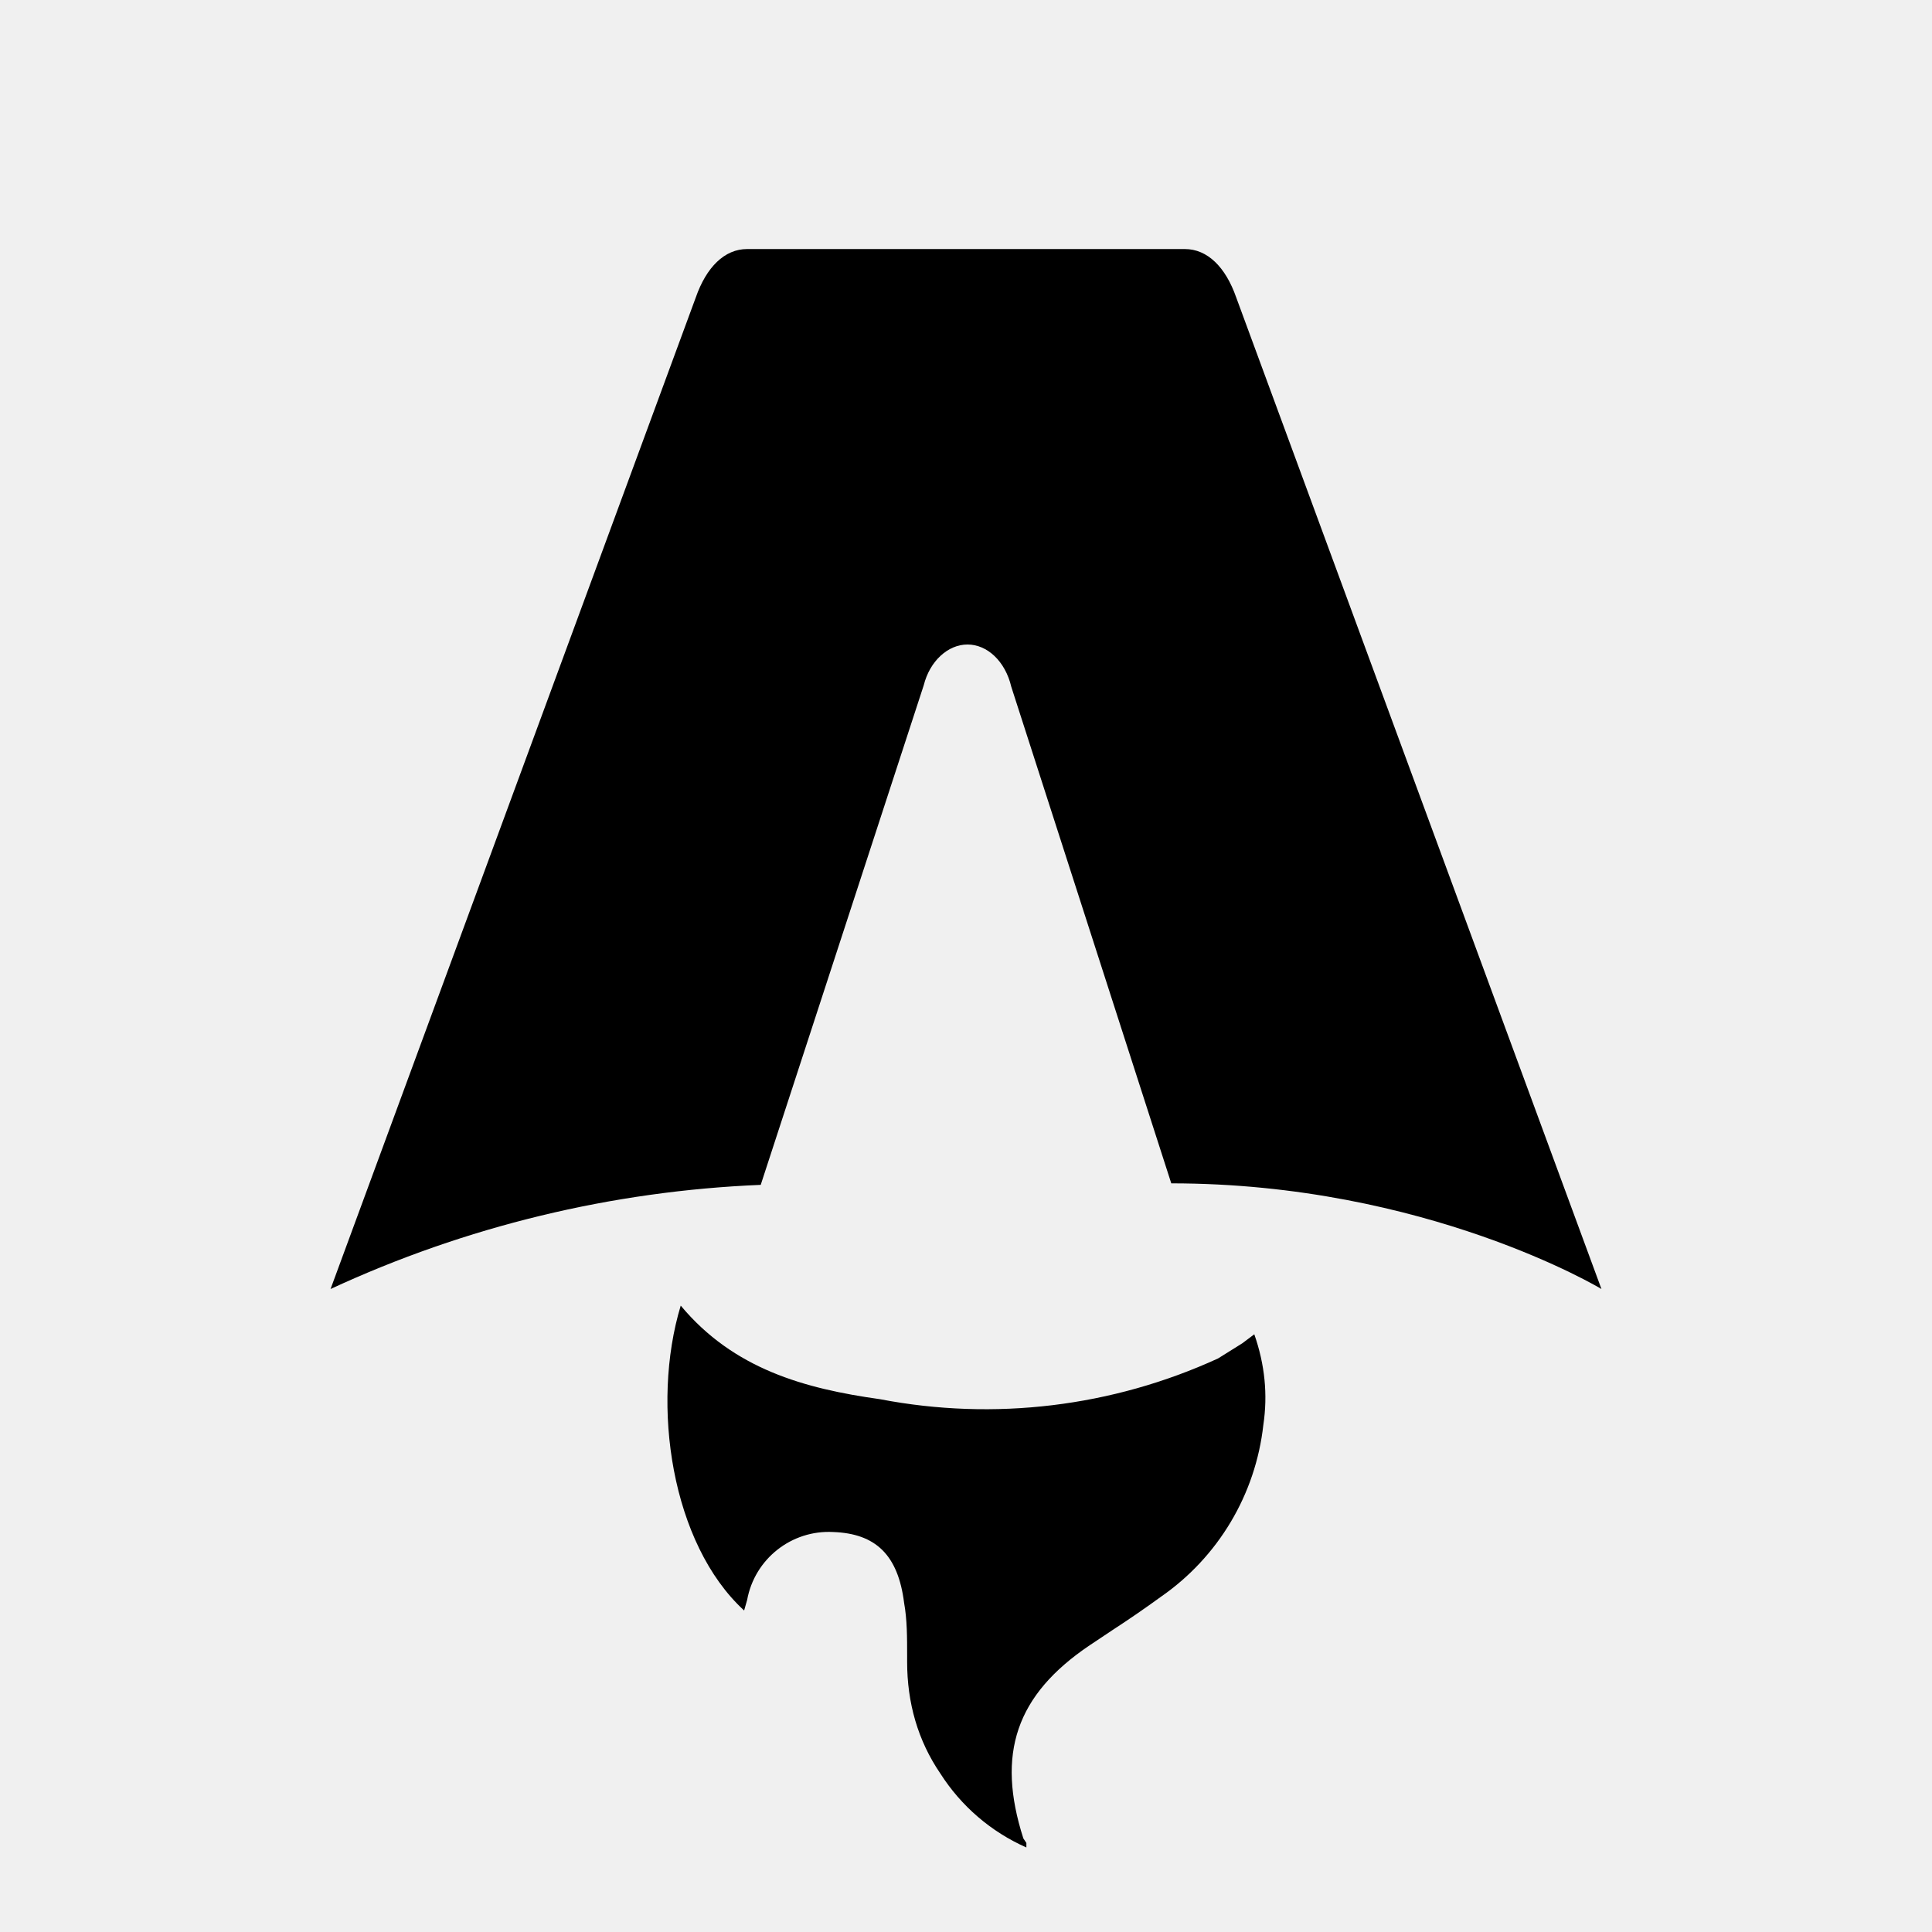
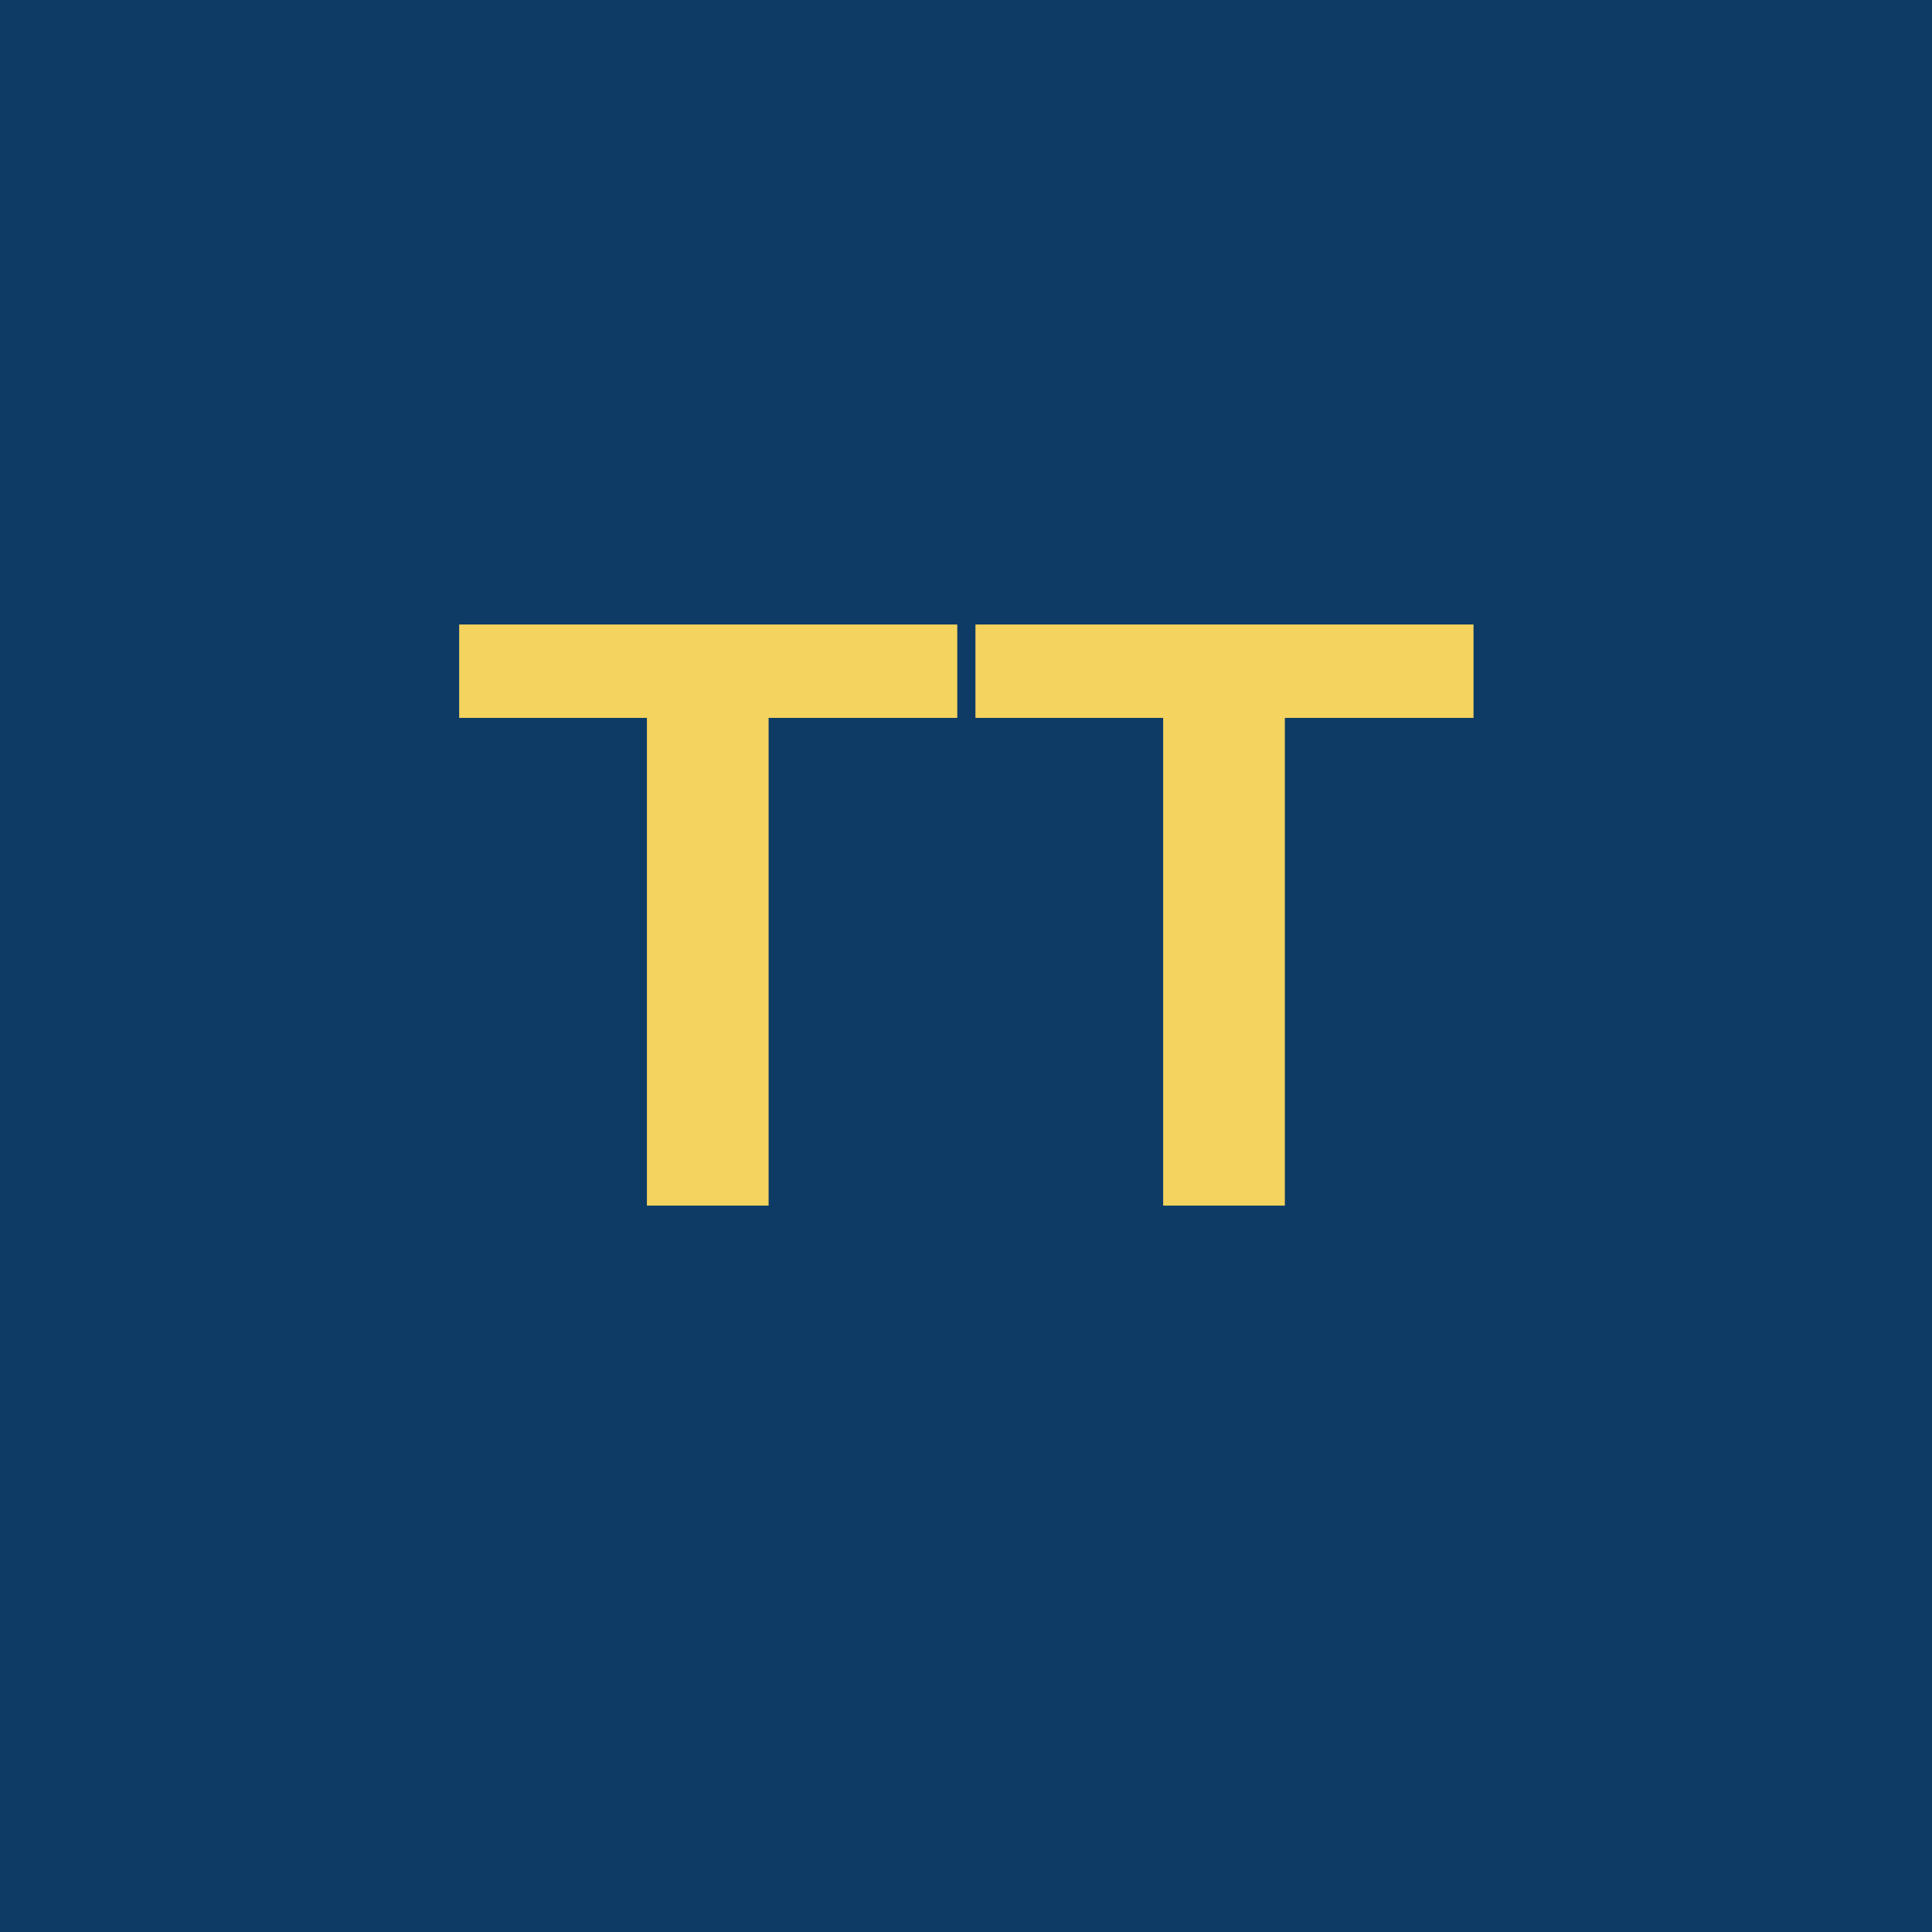
- <svg xmlns="http://www.w3.org/2000/svg" fill="none" viewBox="0 0 128 128">
-   <path d="M50.4 78.5a75.1 75.1 0 0 0-28.5 6.9l24.2-65.7c.7-2 1.9-3.2 3.4-3.2h29c1.5 0 2.7 1.2 3.4 3.2l24.2 65.7s-11.6-7-28.5-7L67 45.5c-.4-1.7-1.6-2.8-2.9-2.8-1.3 0-2.5 1.1-2.9 2.7L50.4 78.5Zm-1.1 28.2Zm-4.2-20.2c-2 6.6-.6 15.8 4.2 20.2a17.5 17.5 0 0 1 .2-.7 5.5 5.5 0 0 1 5.7-4.5c2.8.1 4.3 1.5 4.7 4.7.2 1.1.2 2.3.2 3.5v.4c0 2.7.7 5.2 2.2 7.4a13 13 0 0 0 5.7 4.9v-.3l-.2-.3c-1.8-5.6-.5-9.5 4.4-12.8l1.5-1a73 73 0 0 0 3.2-2.2 16 16 0 0 0 6.8-11.4c.3-2 .1-4-.6-6l-.8.6-1.6 1a37 37 0 0 1-22.4 2.7c-5-.7-9.7-2-13.2-6.2Z" />
-   <style>
-         path { fill: #000; }
-         @media (prefers-color-scheme: dark) {
-             path { fill: #FFF; }
-         }
-     </style>
+ <svg xmlns="http://www.w3.org/2000/svg" viewBox="0 0 32 32">
+   <rect width="32" height="32" fill="#0D3B66" />
+   <text x="50%" y="50%" dominant-baseline="middle" text-anchor="middle" fill="#F4D35E" font-family="Arial, sans-serif" font-size="14" font-weight="bold">
+     TT
+   </text>
</svg>
